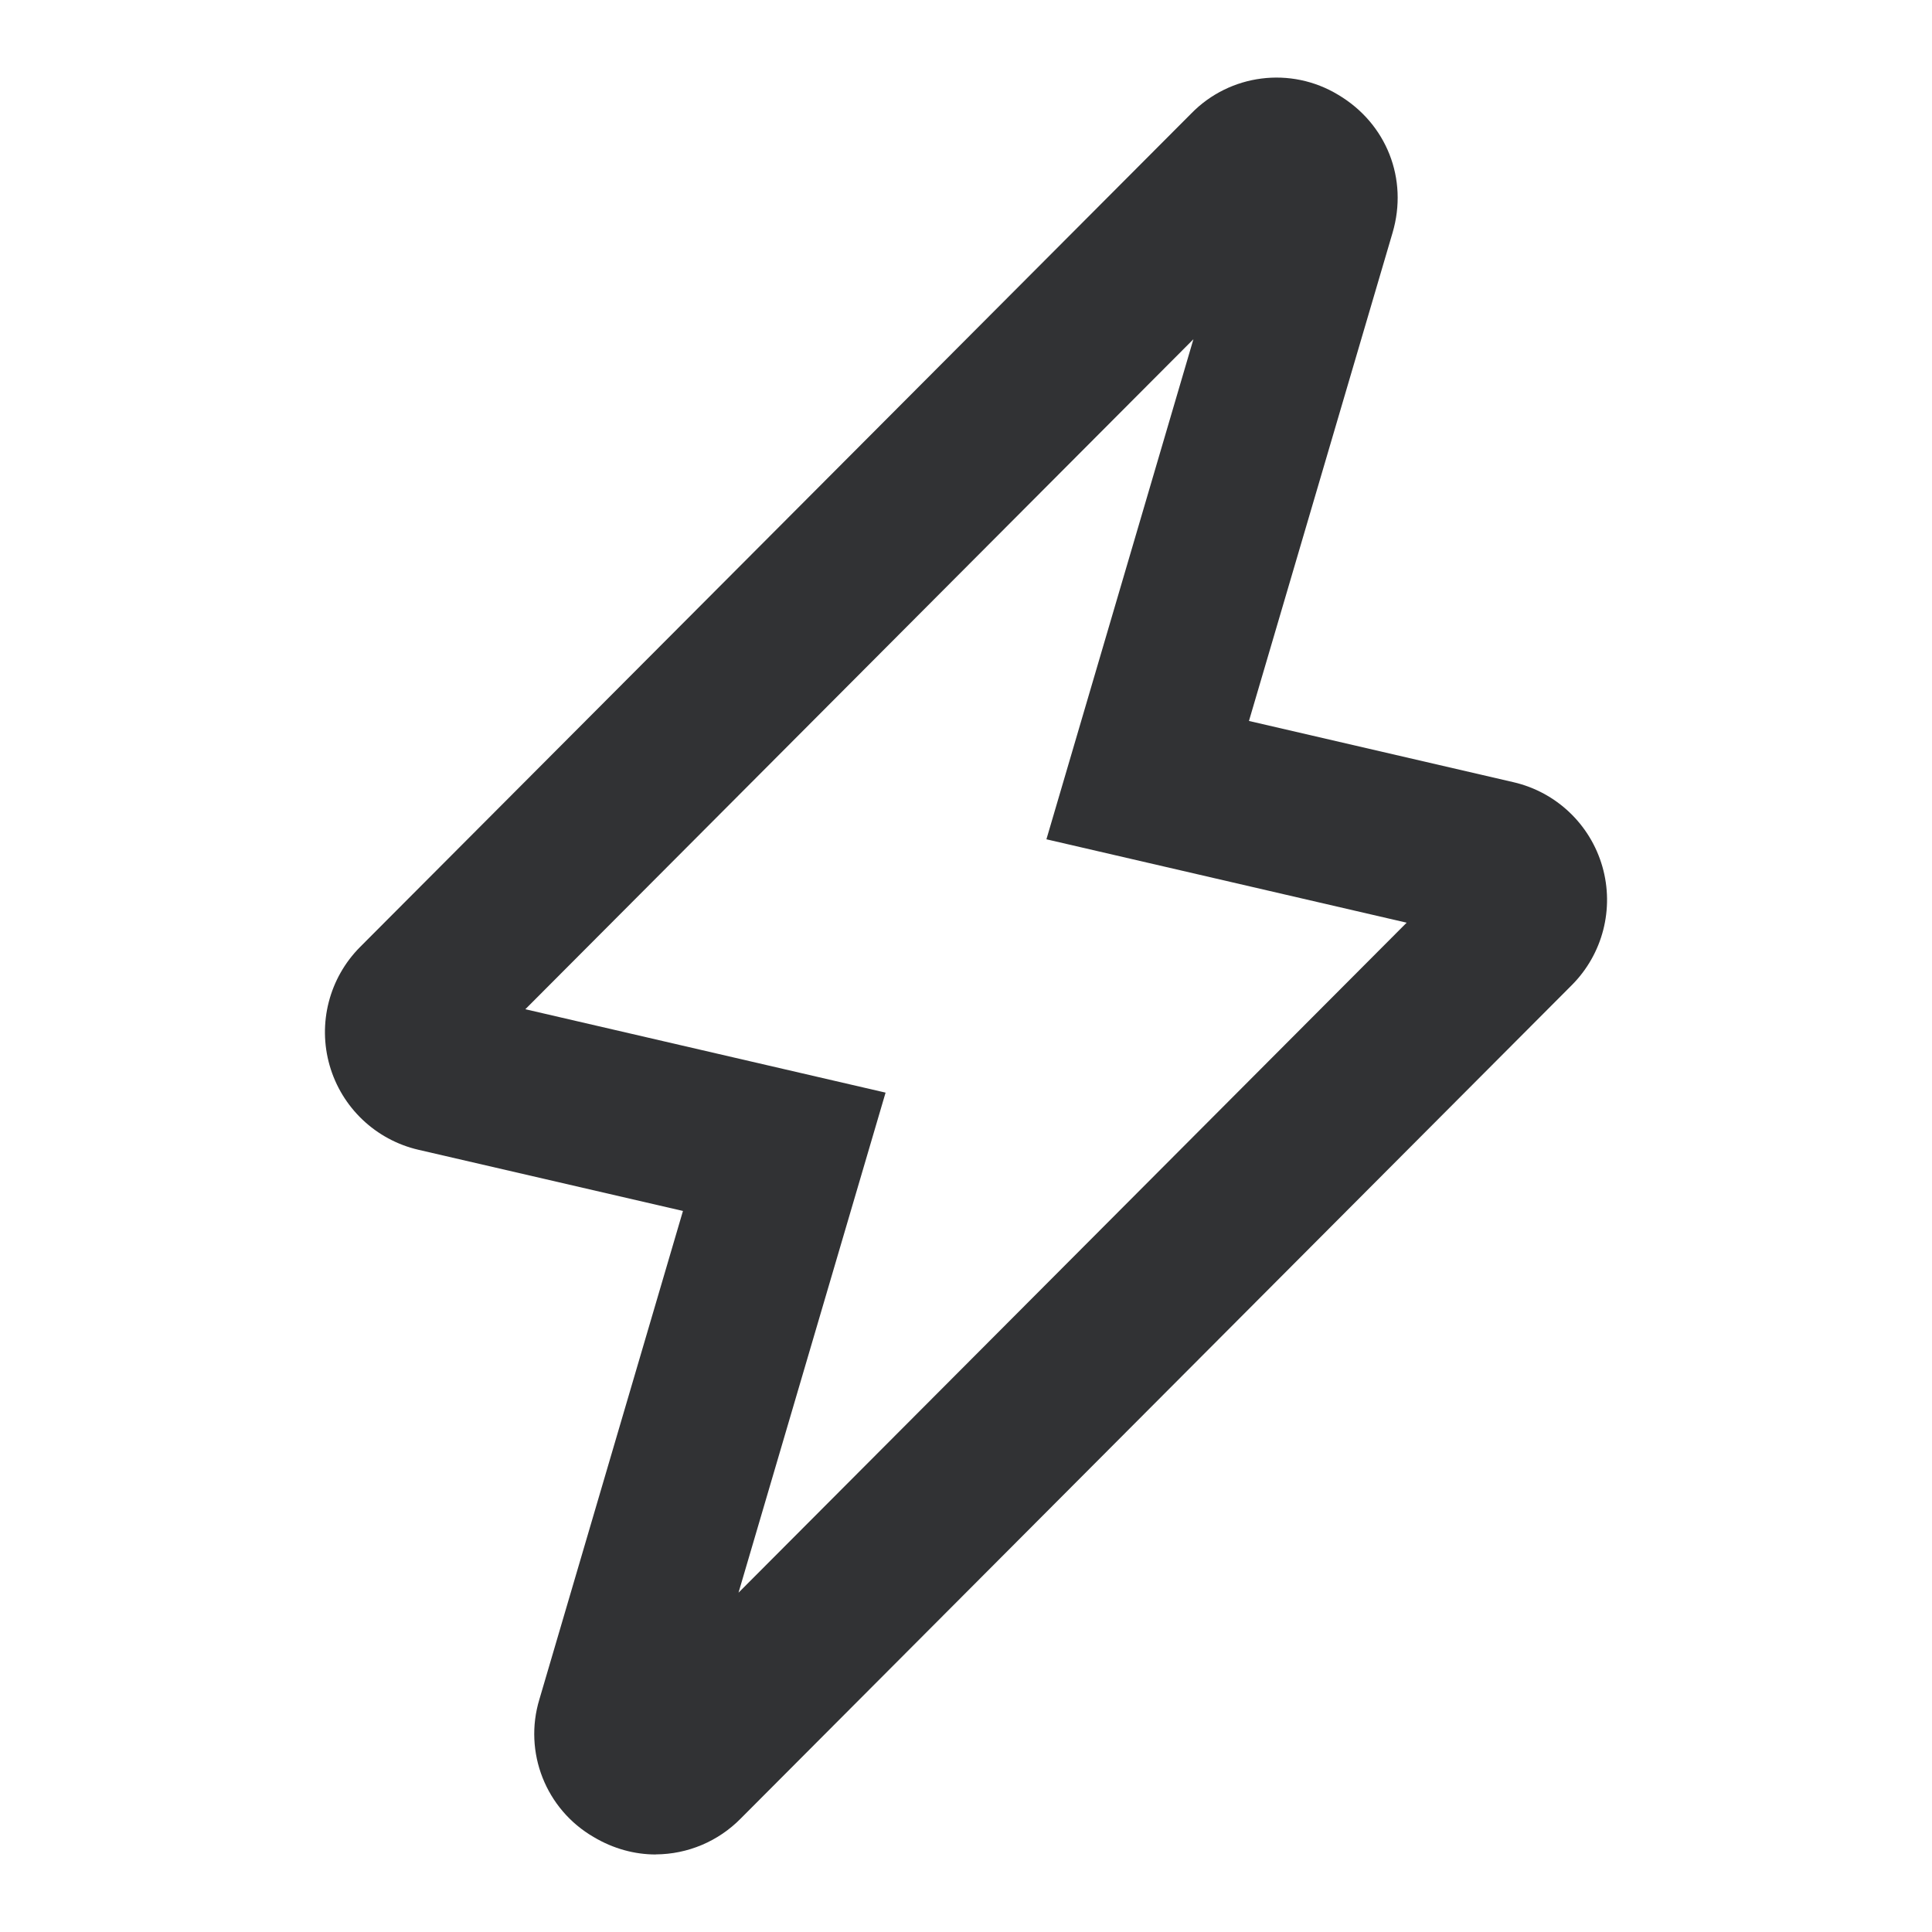
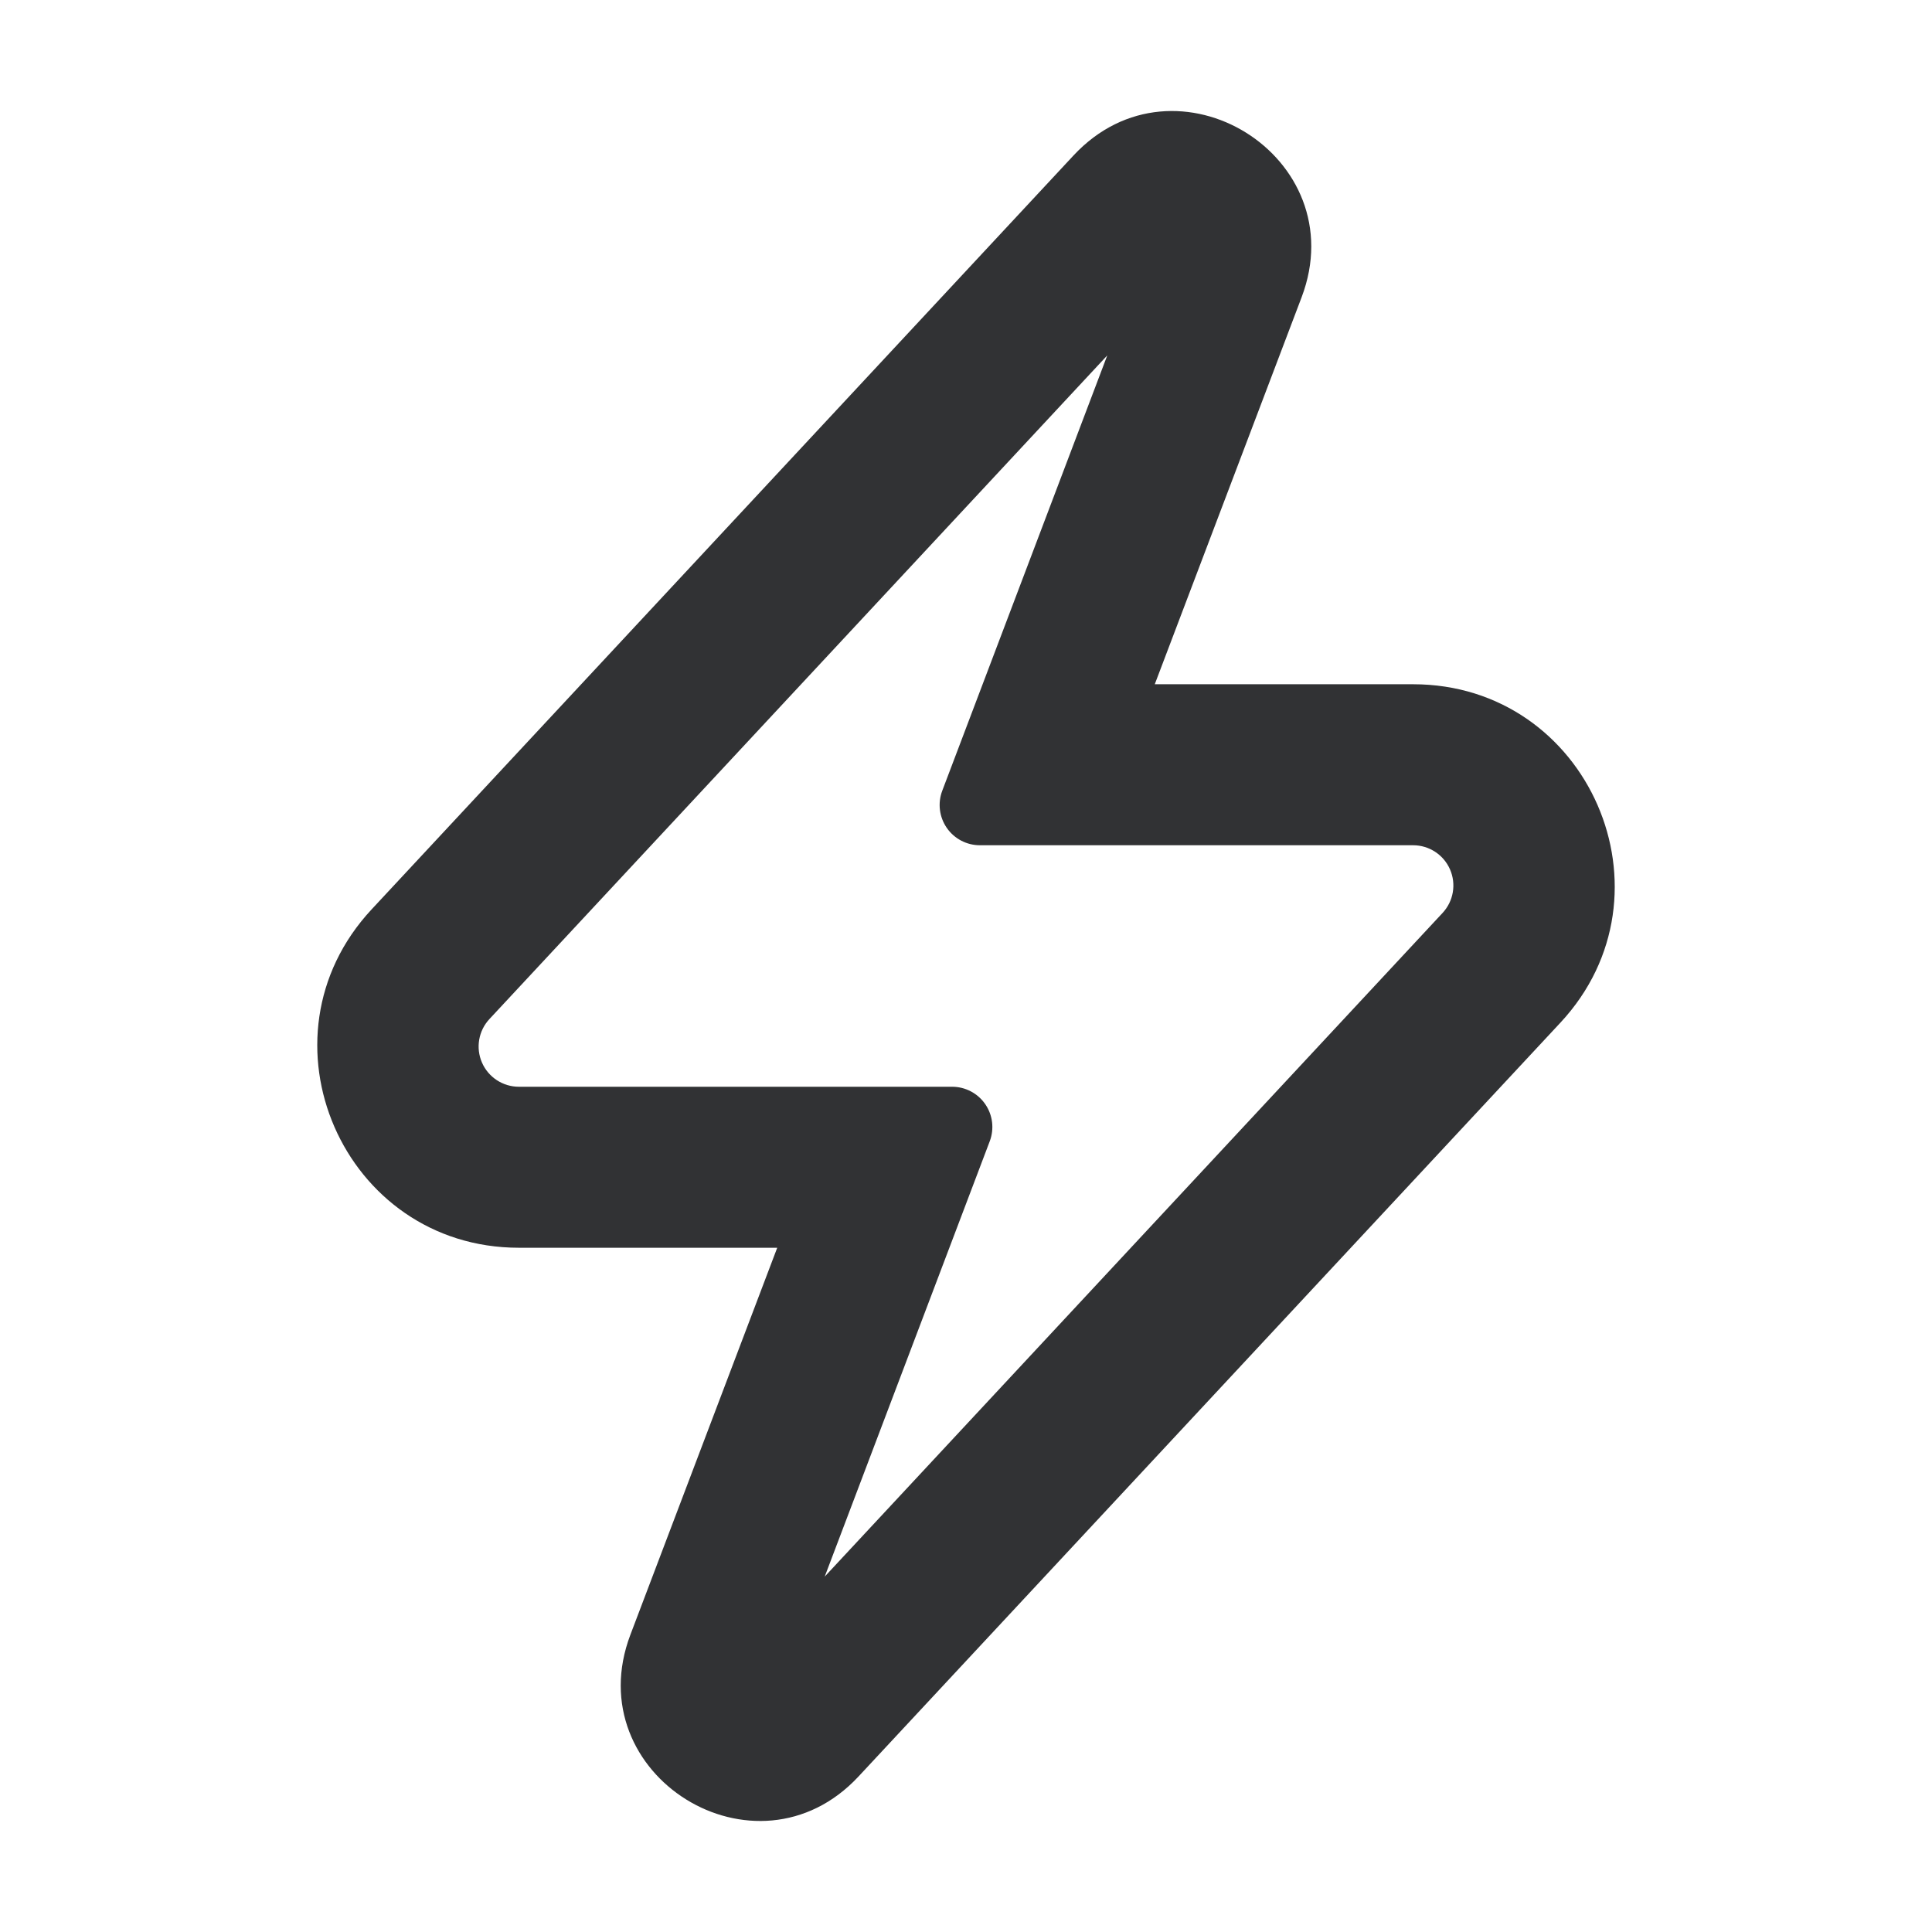
<svg xmlns="http://www.w3.org/2000/svg" width="24" height="24" fill="none" viewBox="0 0 24 24">
-   <path fill="#313234" fill-rule="evenodd" d="m6.526 12.537 4.475 1.036-1.827 6.212 8.3-8.323-4.475-1.036 1.826-6.212zm1.62 10.5c-.263 0-.528-.072-.77-.216a1.48 1.48 0 0 1-.675-1.713l1.783-6.065-3.286-.76a1.5 1.5 0 0 1-.724-2.52L14.798 1.41a1.48 1.48 0 0 1 1.826-.232c.6.356.872 1.044.675 1.713l-1.784 6.065 3.287.761a1.5 1.5 0 0 1 .723 2.521L9.202 22.59a1.49 1.49 0 0 1-1.056.446" clip-rule="evenodd" />
+   <path fill="#313234" fill-rule="evenodd" d="M13.335 1.932c1.271-1.365 3.495.017 2.834 1.761L14.345 8.5h3.209c2.184 0 3.318 2.605 1.83 4.204l-8.719 9.364c-1.271 1.365-3.495-.017-2.834-1.761L9.655 15.5H6.446c-2.184 0-3.318-2.605-1.83-4.203zm.42 2.483L6.08 12.659a.5.5 0 0 0 .366.841h5.382a.5.5 0 0 1 .467.677l-2.05 5.408 7.675-8.244a.5.5 0 0 0-.366-.841h-5.382a.5.5 0 0 1-.467-.677z" clip-rule="evenodd" />
</svg>
